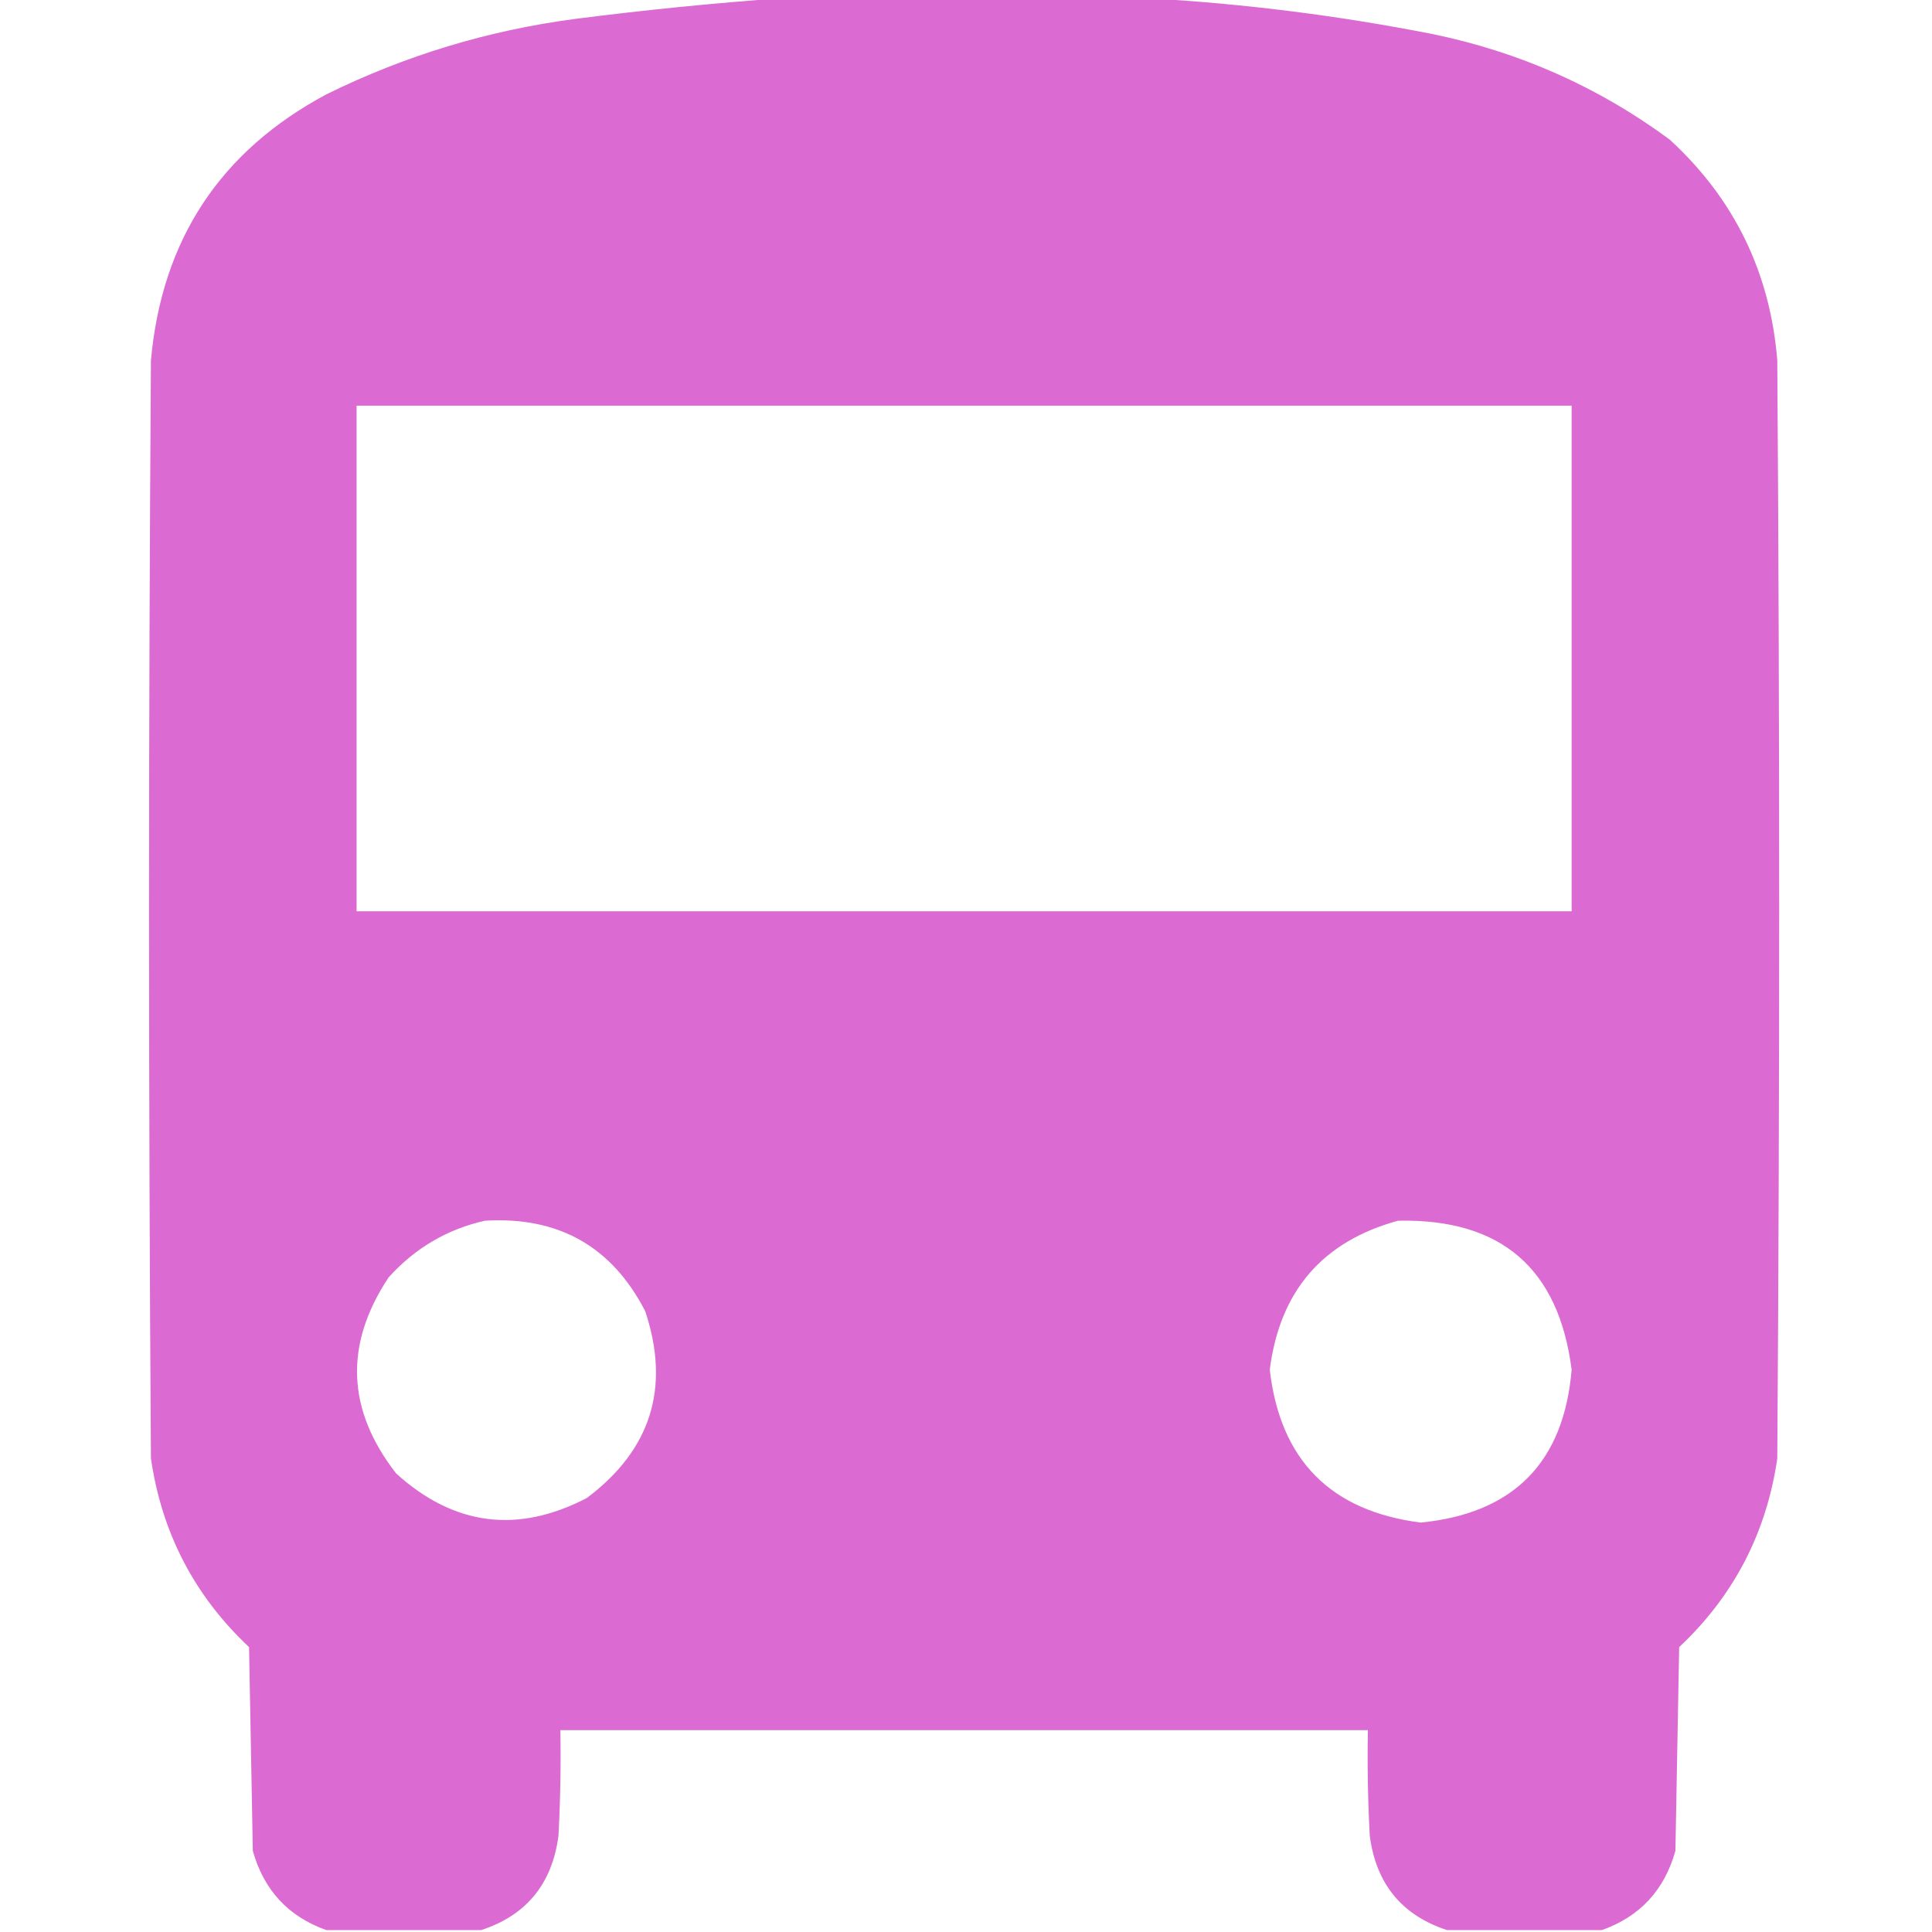
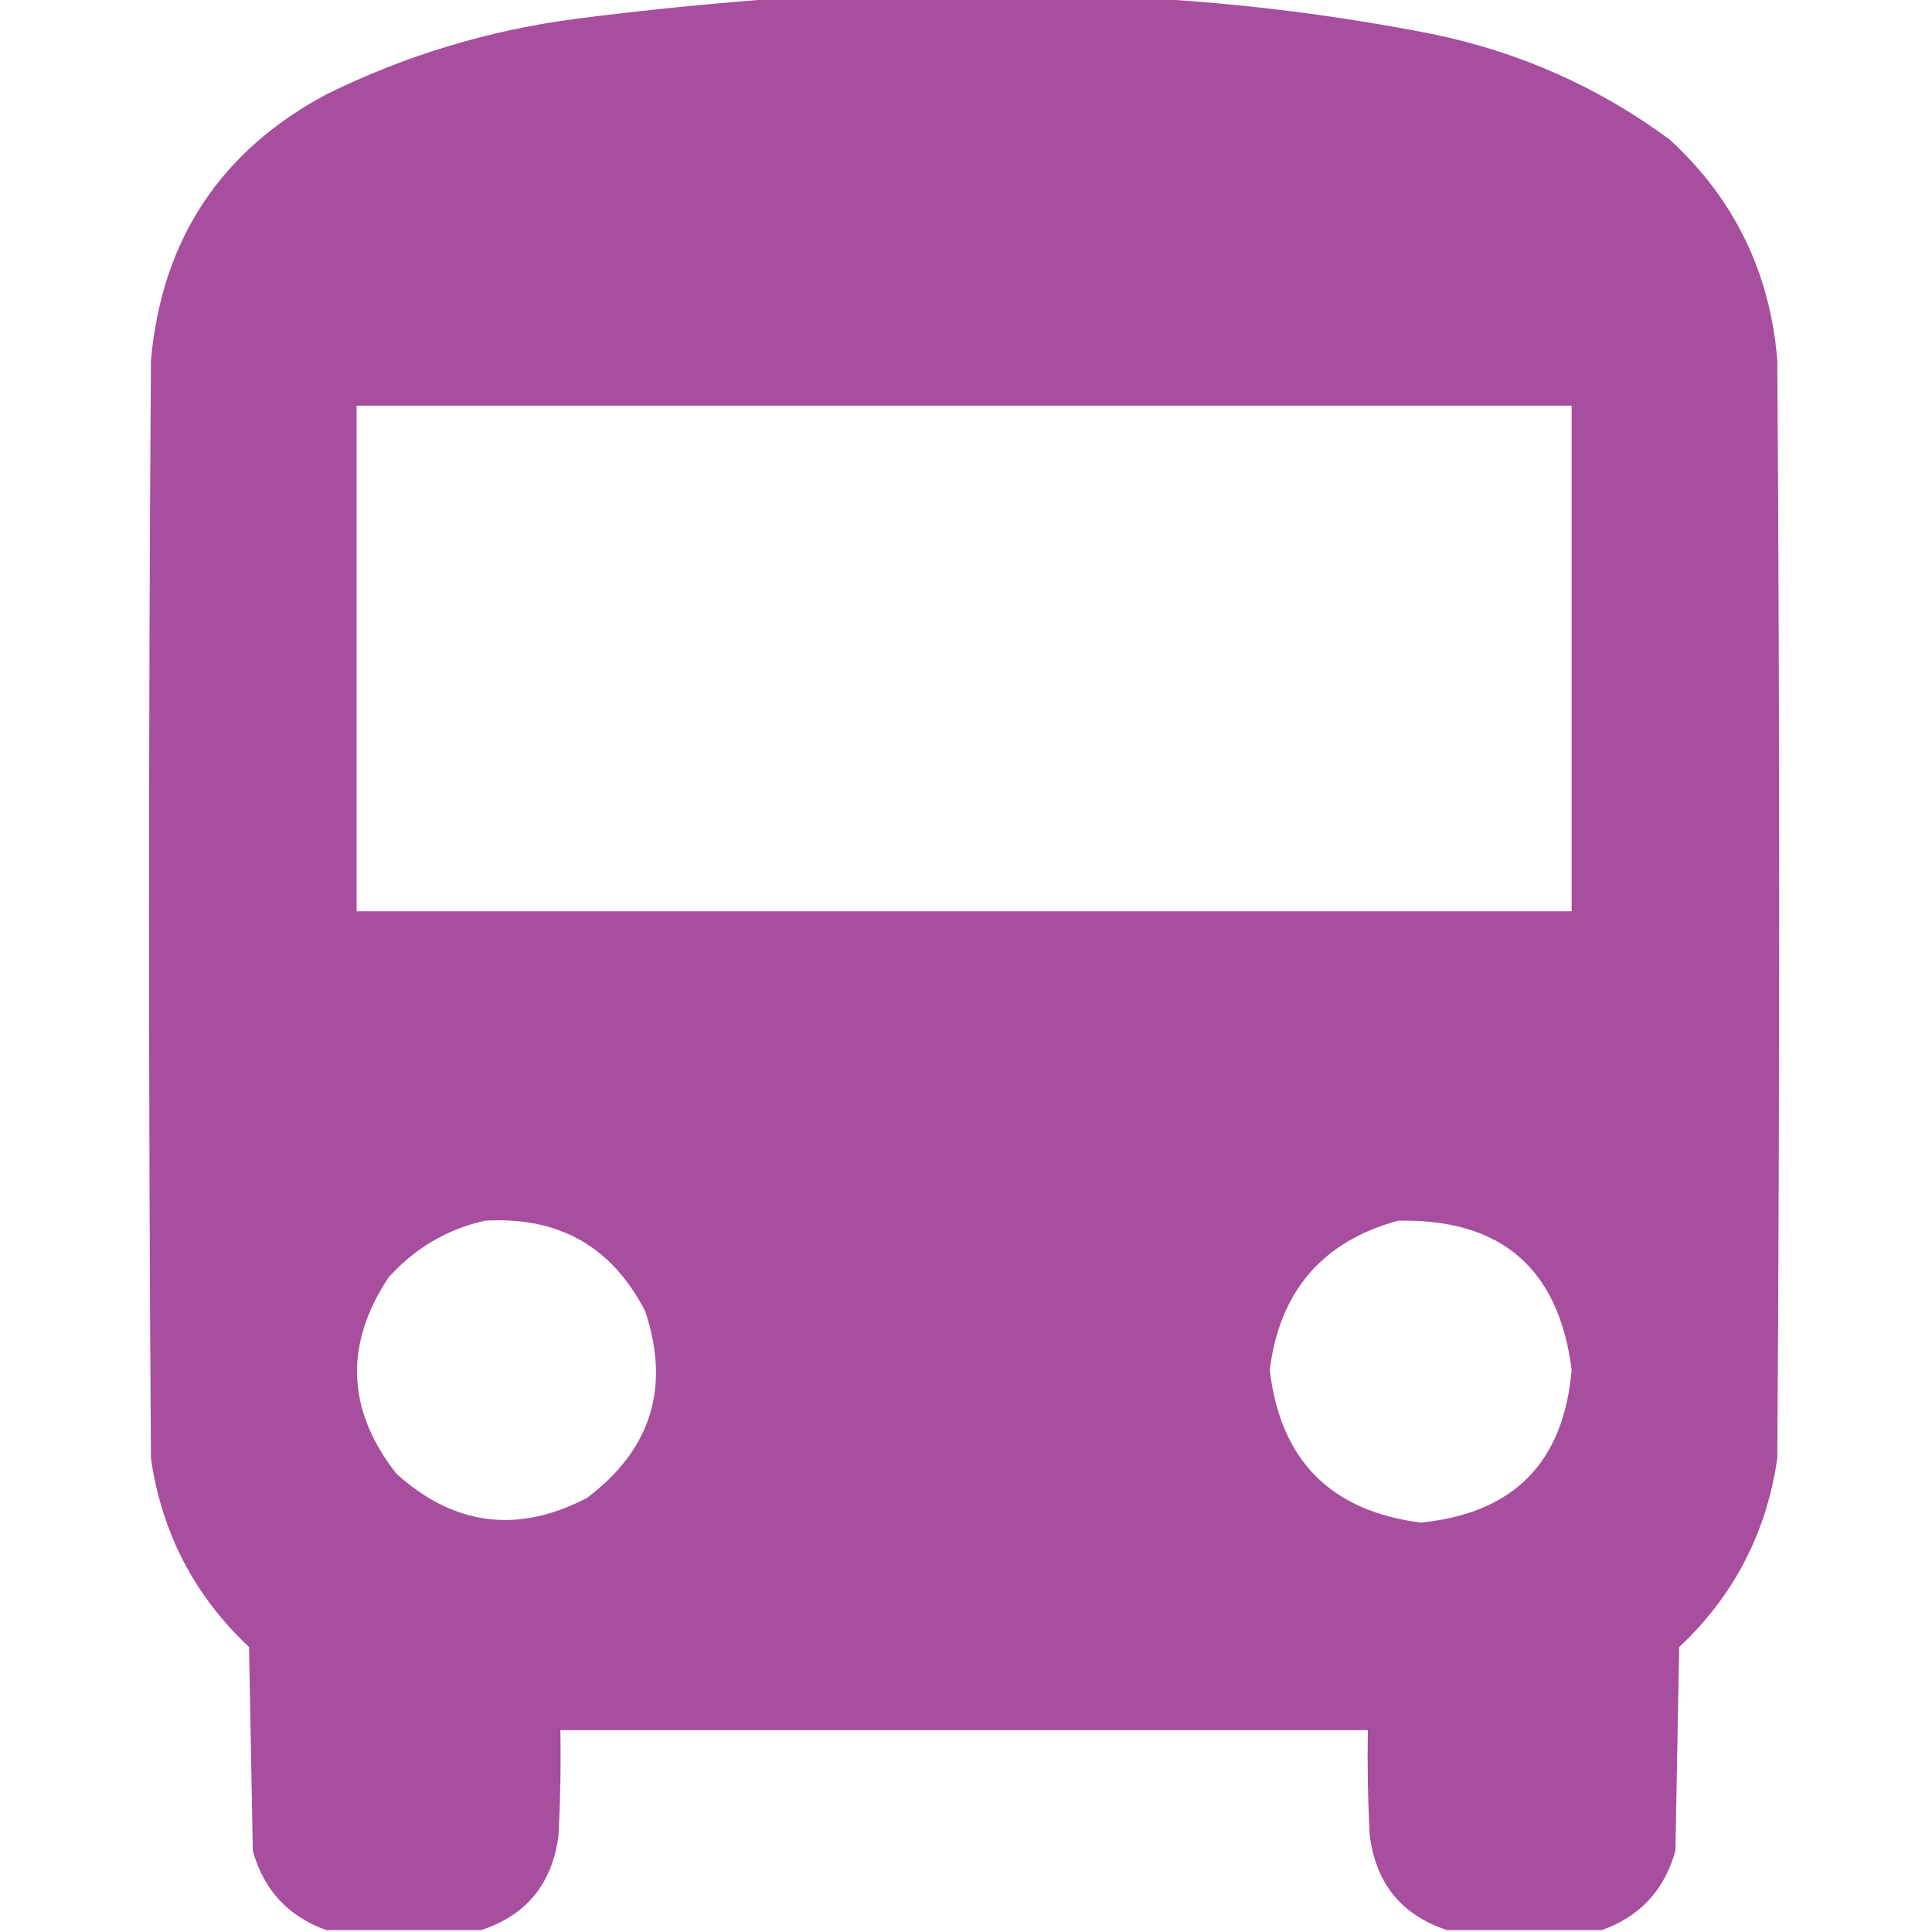
<svg xmlns="http://www.w3.org/2000/svg" version="1.1" width="512px" height="512px" style="shape-rendering:geometricPrecision; text-rendering:geometricPrecision; image-rendering:optimizeQuality; fill-rule:evenodd; clip-rule:evenodd">
-   <g fill="#db6ad2" stroke="none">
+   <g fill="#a74e9f" stroke="none">
    <path d="M 207.5,-0.5 C 239.5,-0.5 271.5,-0.5 303.5,-0.5C 328.908,0.878 354.241,4.044 379.5,9C 402.657,13.751 423.657,23.084 442.5,37C 459.606,52.713 469.106,72.213 471,95.5C 471.667,192.5 471.667,289.5 471,386.5C 468.126,406.251 459.459,422.917 445,436.5C 444.667,454.5 444.333,472.5 444,490.5C 441.077,500.92 434.577,507.92 424.5,511.5C 410.833,511.5 397.167,511.5 383.5,511.5C 371.511,507.582 364.678,499.249 363,486.5C 362.5,477.173 362.334,467.839 362.5,458.5C 291.167,458.5 219.833,458.5 148.5,458.5C 148.666,467.839 148.5,477.173 148,486.5C 146.322,499.249 139.489,507.582 127.5,511.5C 113.833,511.5 100.167,511.5 86.5,511.5C 76.423,507.92 69.923,500.92 67,490.5C 66.667,472.5 66.333,454.5 66,436.5C 51.541,422.917 42.874,406.251 40,386.5C 39.333,289.5 39.333,192.5 40,95.5C 42.885,63.534 58.385,40.034 86.5,25C 107.379,14.707 129.379,8.041 152.5,5C 170.936,2.644 189.27,0.81 207.5,-0.5 Z M 94.5,107.5 C 201.833,107.5 309.167,107.5 416.5,107.5C 416.5,152.167 416.5,196.833 416.5,241.5C 309.167,241.5 201.833,241.5 94.5,241.5C 94.5,196.833 94.5,152.167 94.5,107.5 Z M 128.5,323.5 C 148.004,322.329 162.171,330.329 171,347.5C 177.704,367.72 172.538,384.22 155.5,397C 137.152,406.522 120.319,404.355 105,390.5C 91.856,373.63 91.189,356.296 103,338.5C 109.993,330.76 118.493,325.76 128.5,323.5 Z M 370.5,323.5 C 397.74,322.913 413.074,336.079 416.5,363C 414.425,387.575 401.092,401.075 376.5,403.5C 352.596,400.43 339.263,386.93 336.5,363C 339.141,342.149 350.474,328.982 370.5,323.5 Z" />
  </g>
</svg>
